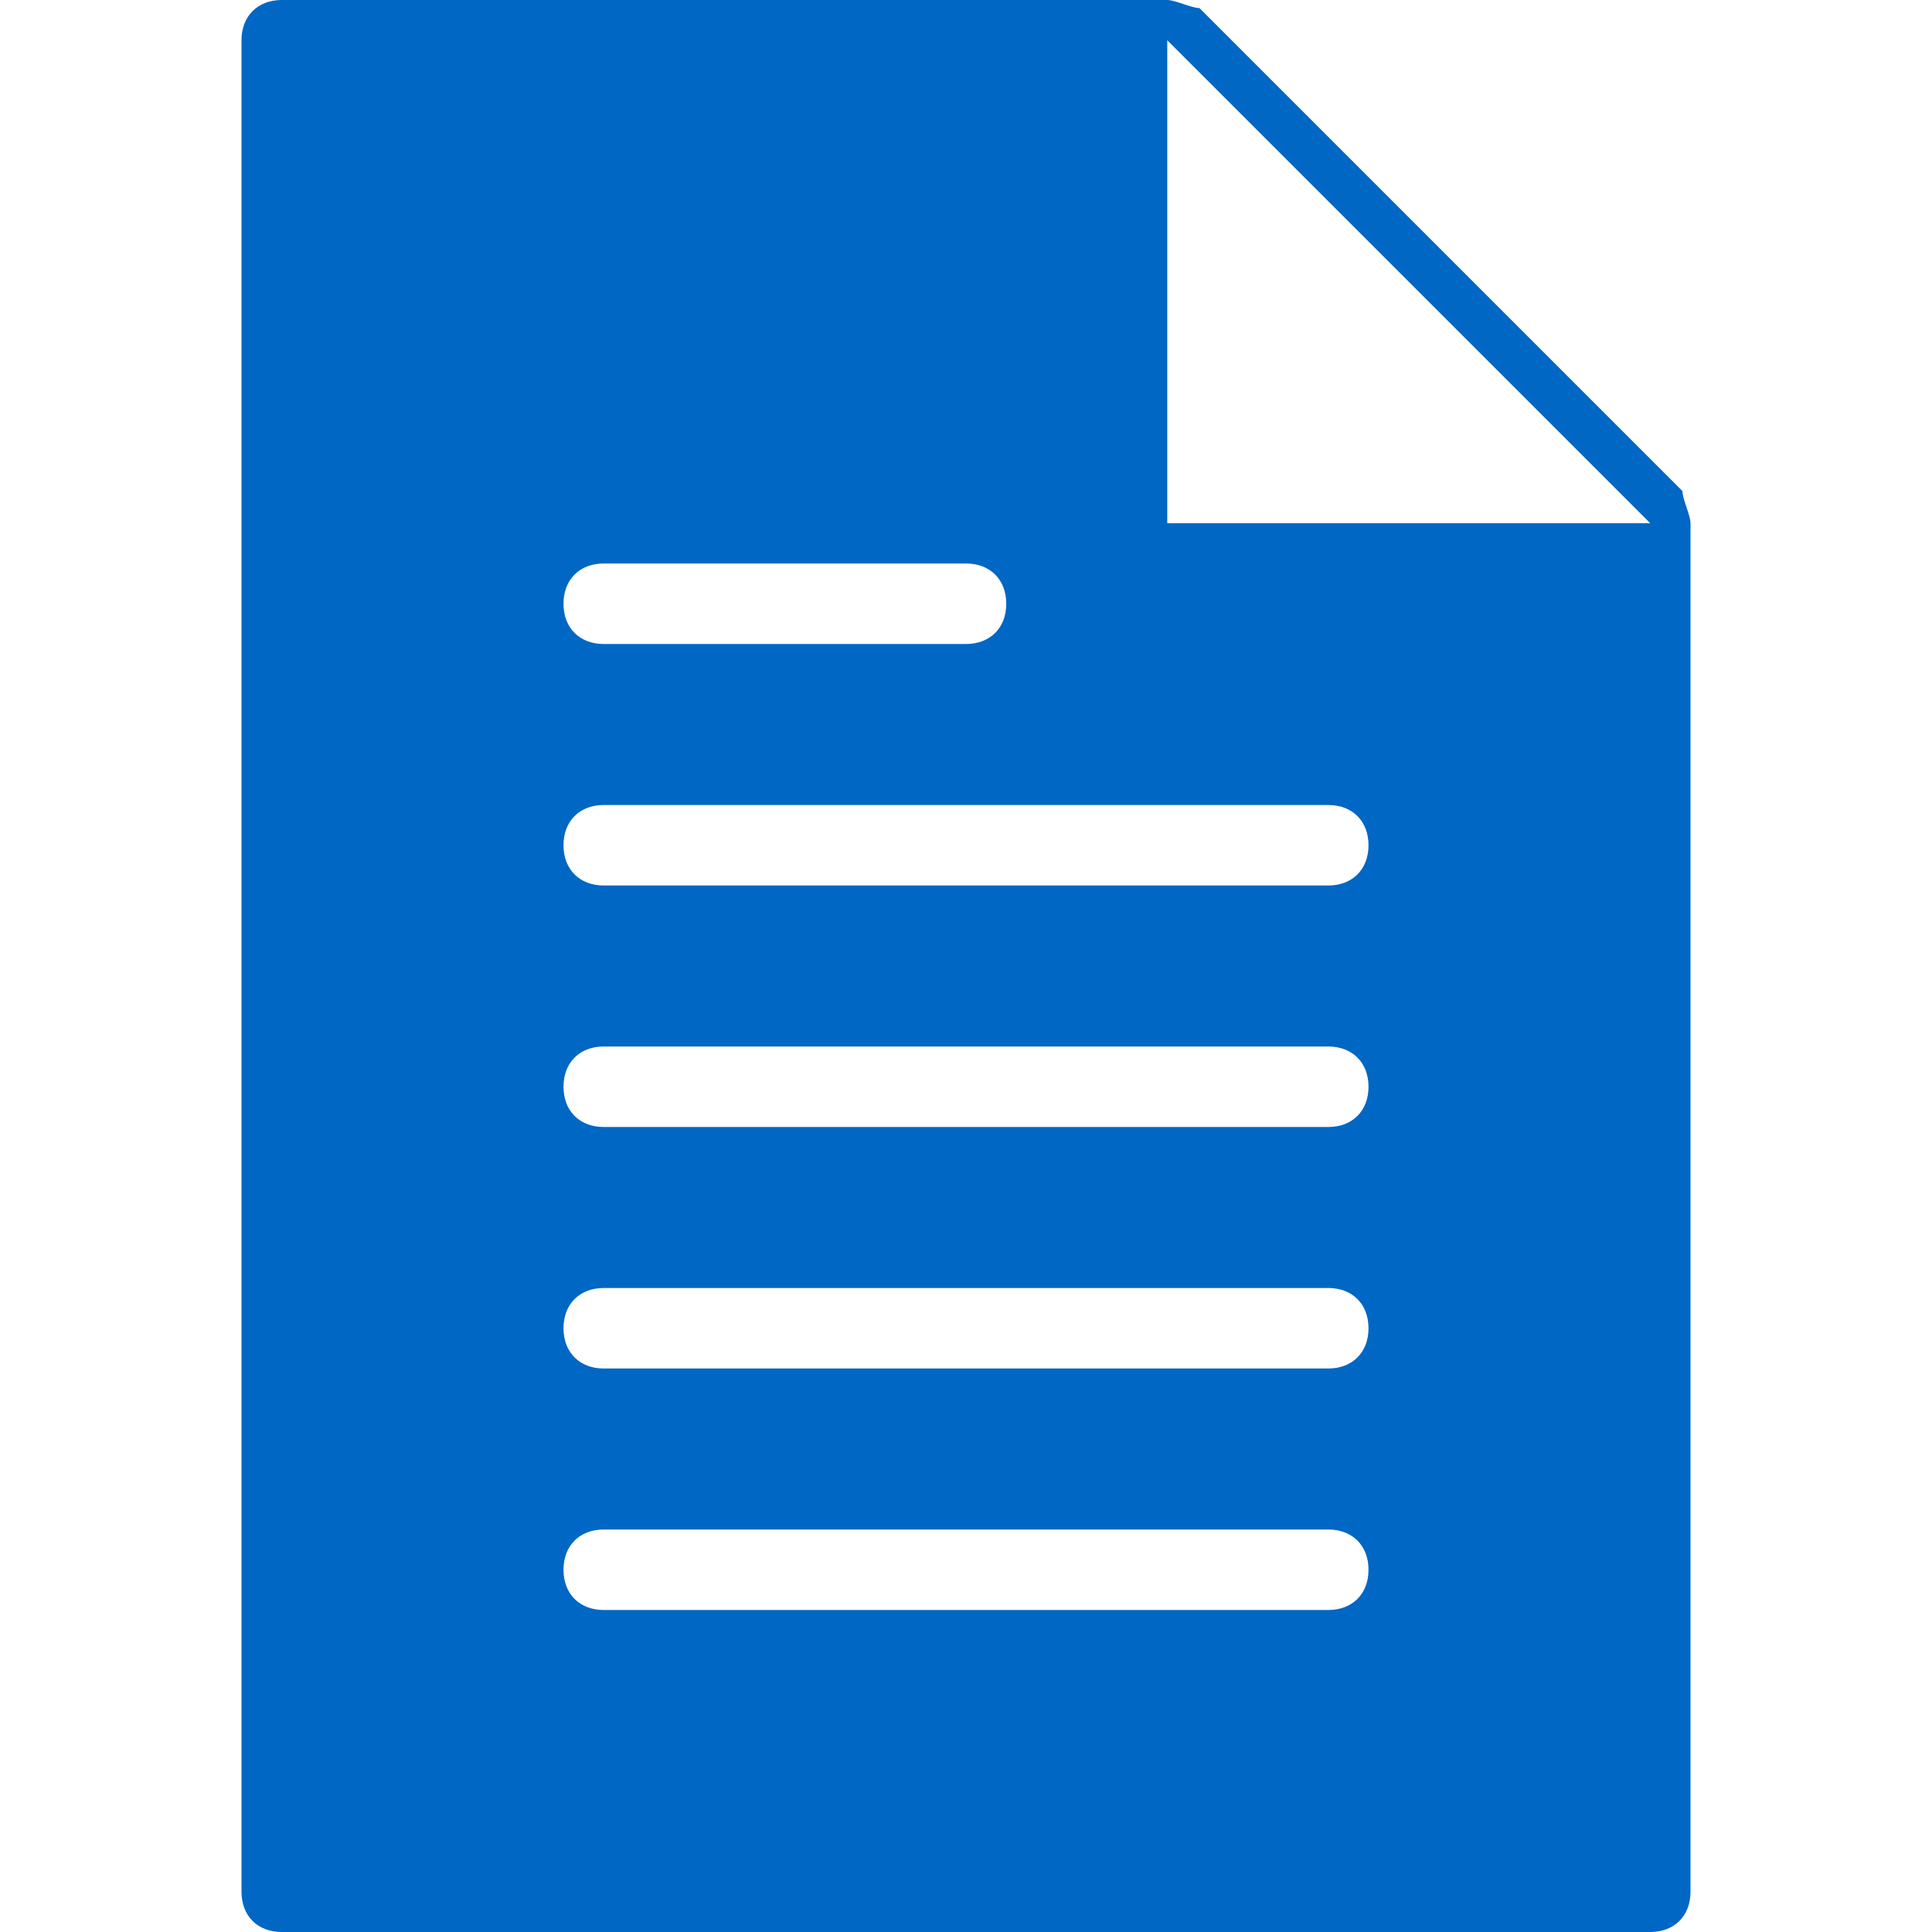
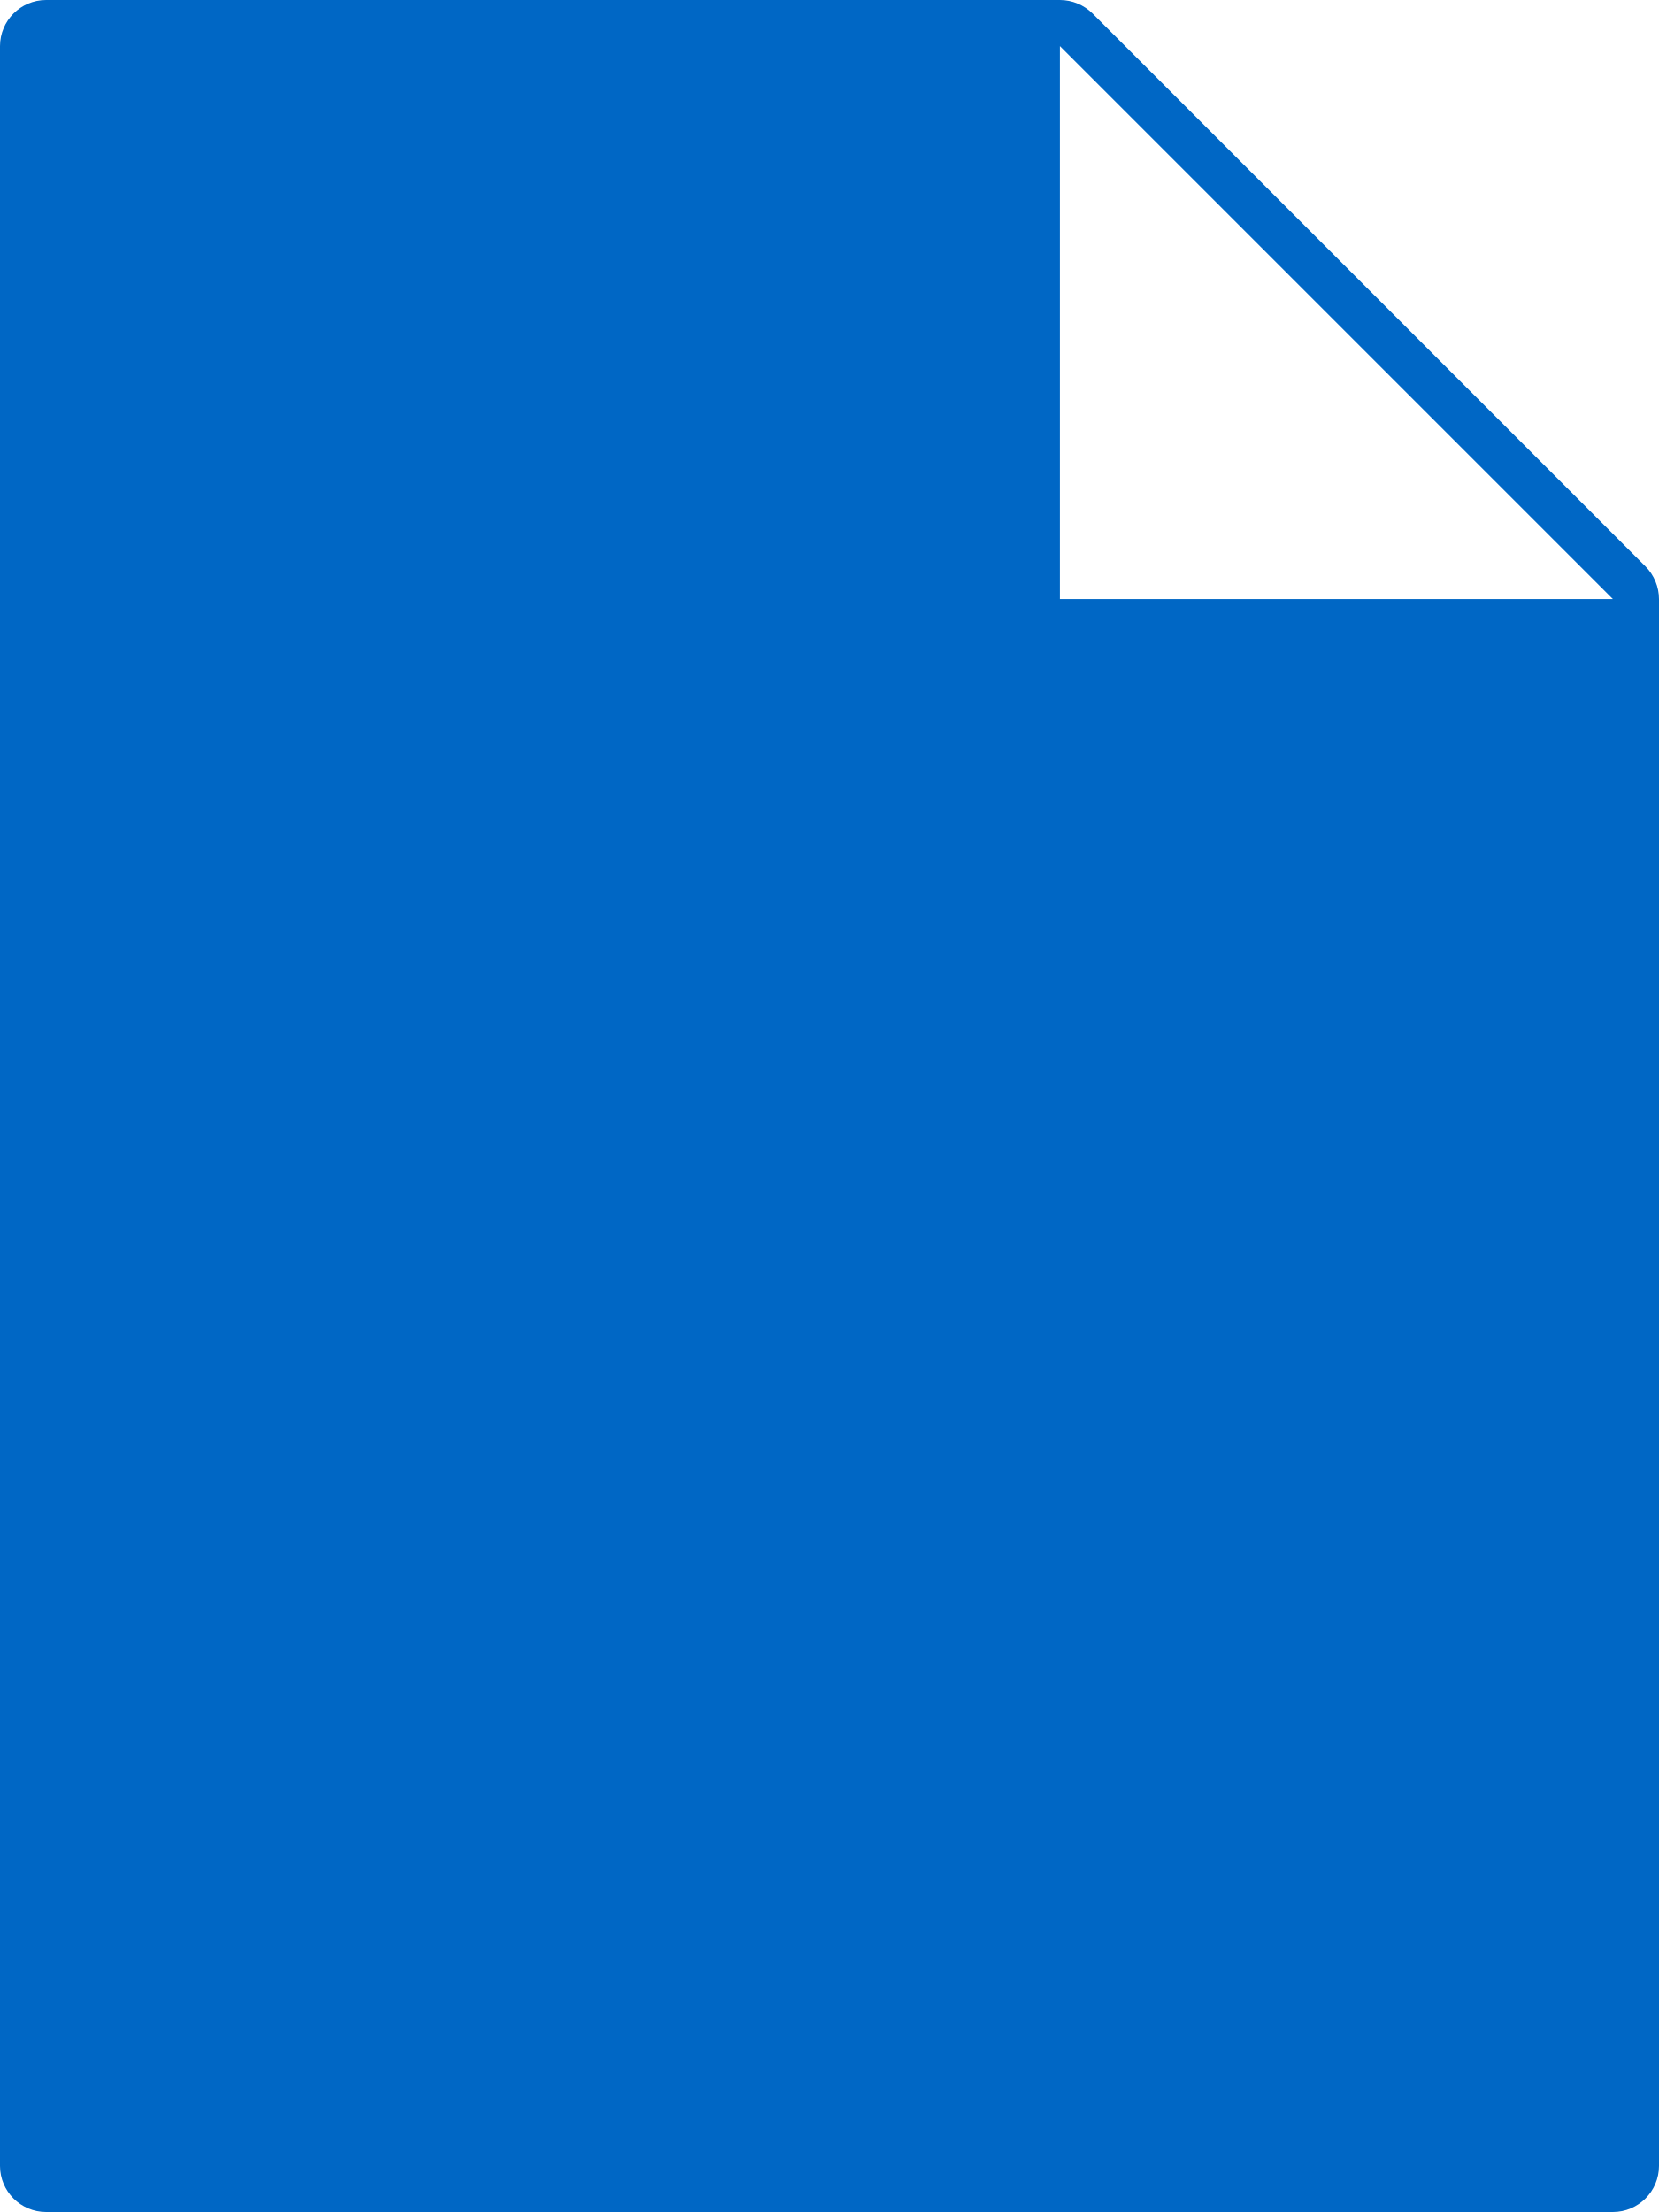
- <svg xmlns="http://www.w3.org/2000/svg" viewBox="0 0 24 24" xml:space="preserve">
-   <path fill="#0067c5" d="M20.9,6.1l-6-6C14.8,0.1,14.6,0,14.5,0h-11C3.2,0,3,0.2,3,0.5v23C3,23.8,3.2,24,3.5,24h17   c0.3,0,0.5-0.2,0.5-0.5v-17C21,6.4,20.9,6.2,20.9,6.1z M7.5,7H12c0.3,0,0.5,0.2,0.5,0.5S12.3,8,12,8H7.5C7.2,8,7,7.8,7,7.5   S7.2,7,7.5,7z M16.5,20h-9C7.2,20,7,19.8,7,19.5S7.2,19,7.5,19h9c0.3,0,0.5,0.2,0.5,0.5S16.8,20,16.5,20z M16.5,17h-9   C7.2,17,7,16.8,7,16.5S7.2,16,7.5,16h9c0.3,0,0.5,0.2,0.5,0.5S16.8,17,16.5,17z M16.5,14h-9C7.2,14,7,13.8,7,13.5S7.2,13,7.5,13h9   c0.3,0,0.5,0.2,0.5,0.5S16.8,14,16.5,14z M16.5,11h-9C7.2,11,7,10.8,7,10.5S7.2,10,7.5,10h9c0.3,0,0.5,0.2,0.5,0.5S16.8,11,16.5,11z    M14.5,6.5v-6l6,6H14.5z" />
+ <svg xmlns="http://www.w3.org/2000/svg" width="18px" height="24px" viewBox="0 0 18 24" version="1.1">
+   <path fill="#0067c5" d="M17.854,6.146 L11.854,0.146 C11.76,0.053 11.632,0 11.5,0 L0.5,0 C0.224,0 0,0.224 0,0.5 L0,23.5         C0,23.776 0.224,24 0.5,24 L17.5,24 C17.776,24 18,23.776 18,23.5 L18,6.5 C18,6.367 17.947,6.24 17.854,6.146         L17.854,6.146 Z M11.5,6.5 L11.5,0.5 L17.5,6.5 L11.5,6.5 L11.5,6.5 Z" id="Shape" />
</svg>
